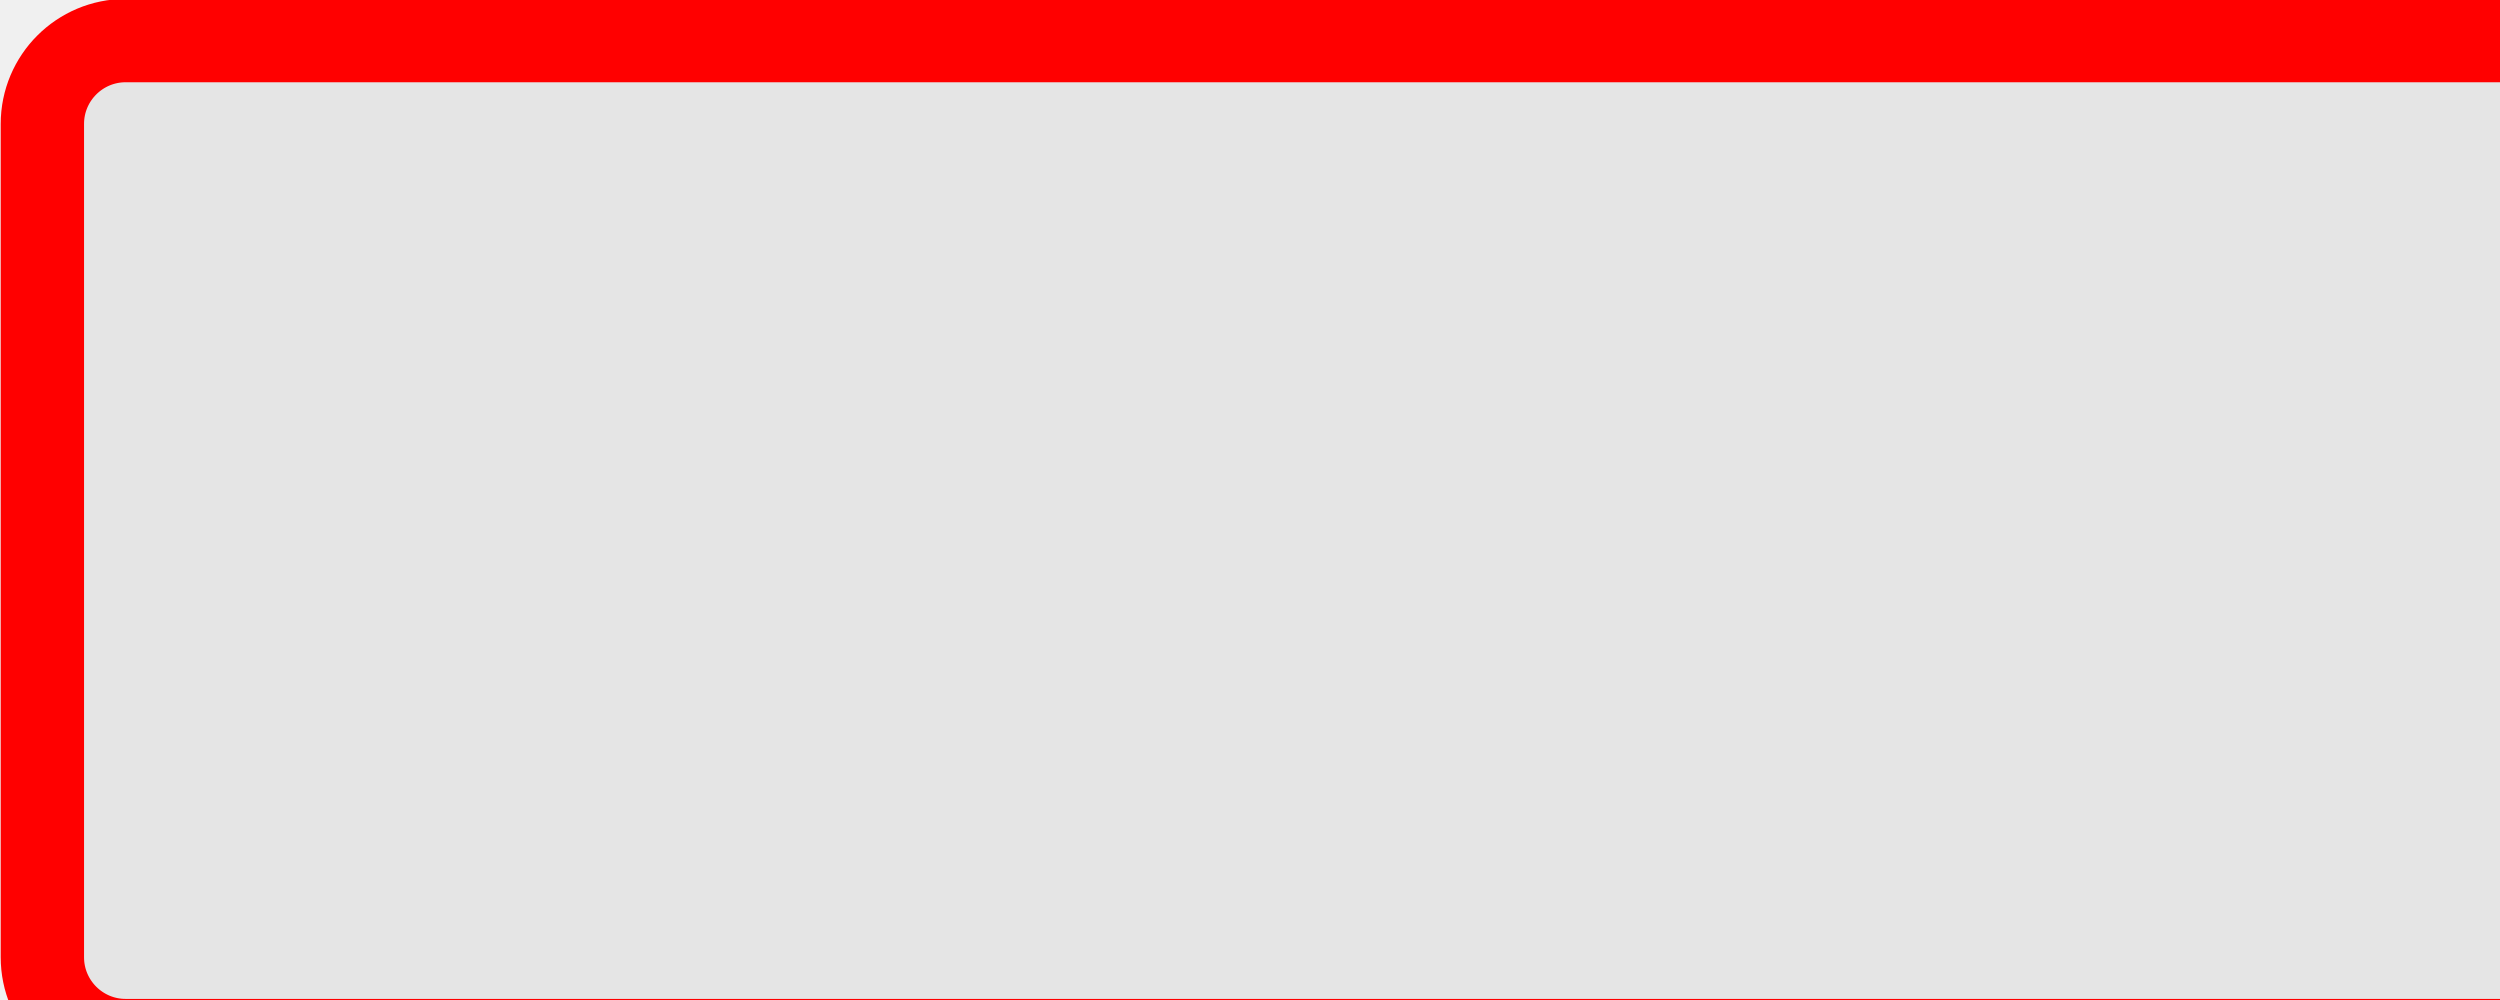
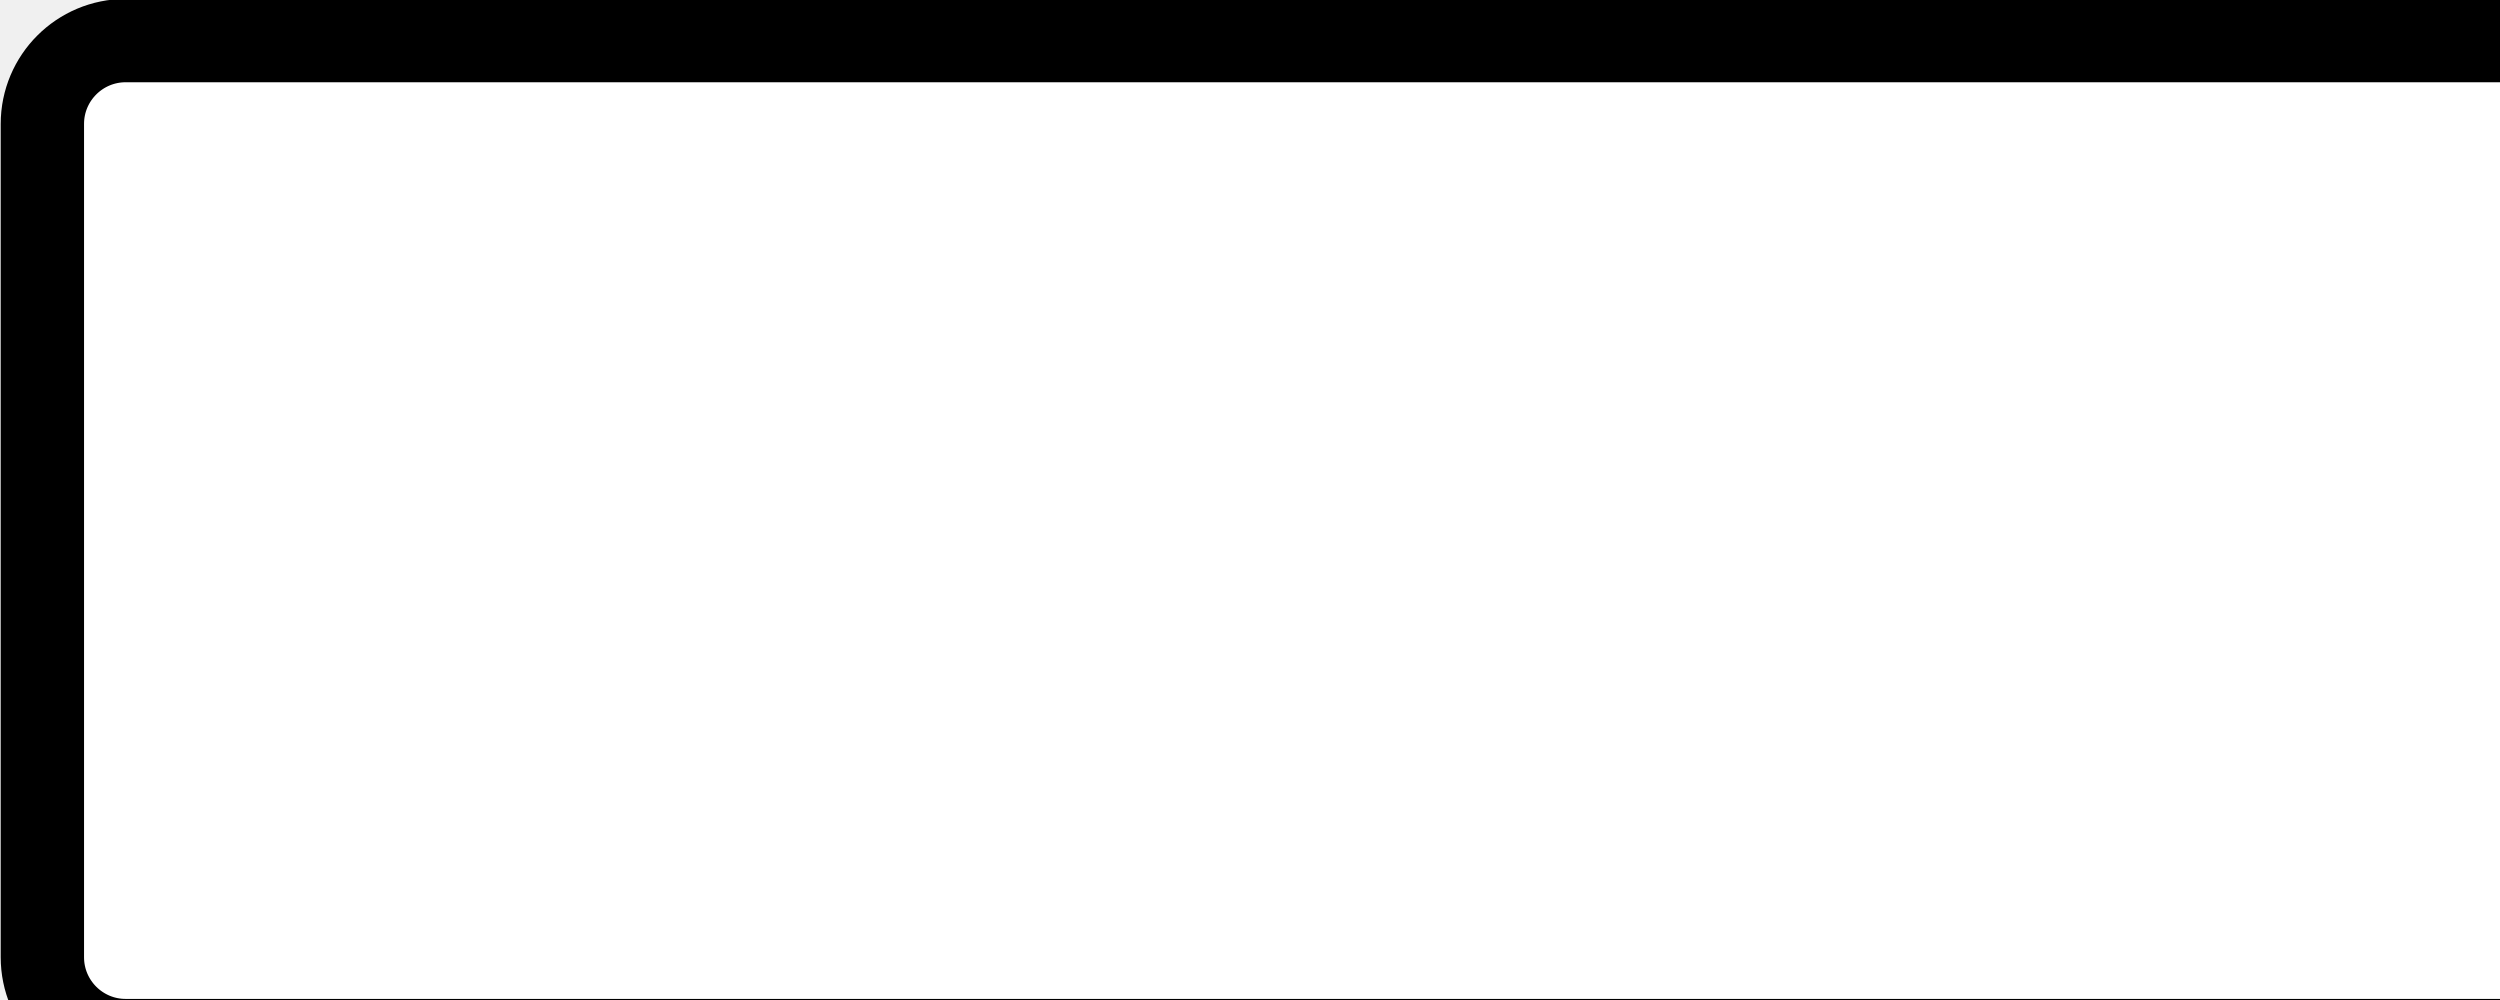
<svg xmlns="http://www.w3.org/2000/svg" version="1.1" width="30" height="12" id="svg3074">
  <defs id="defs3076" />
  <g transform="translate(-333.5625,-526.375)" id="layer1">
-     <rect width="40" height="12" rx="1" ry="1" x="334.071" y="526.862" id="rect3072" style="color:#000000;fill:#e5e5e5;fill-opacity:1;fill-rule:evenodd;stroke:#ff0000;stroke-width:1;stroke-linecap:butt;stroke-linejoin:miter;stroke-miterlimit:4;stroke-opacity:1;stroke-dasharray:none;stroke-dashoffset:0;marker:none;visibility:visible;display:inline;overflow:visible;enable-background:accumulate" />
+     <rect width="40" height="12" rx="1" ry="1" x="334.071" y="526.862" id="rect3072" style="color:#000000;fill:#ffffff;fill-opacity:1;fill-rule:evenodd;stroke:#000000;stroke-width:1;stroke-linecap:butt;stroke-linejoin:miter;stroke-miterlimit:4;stroke-opacity:1;stroke-dasharray:none;stroke-dashoffset:0;marker:none;visibility:visible;display:inline;overflow:visible;enable-background:accumulate" />
  </g>
</svg>
